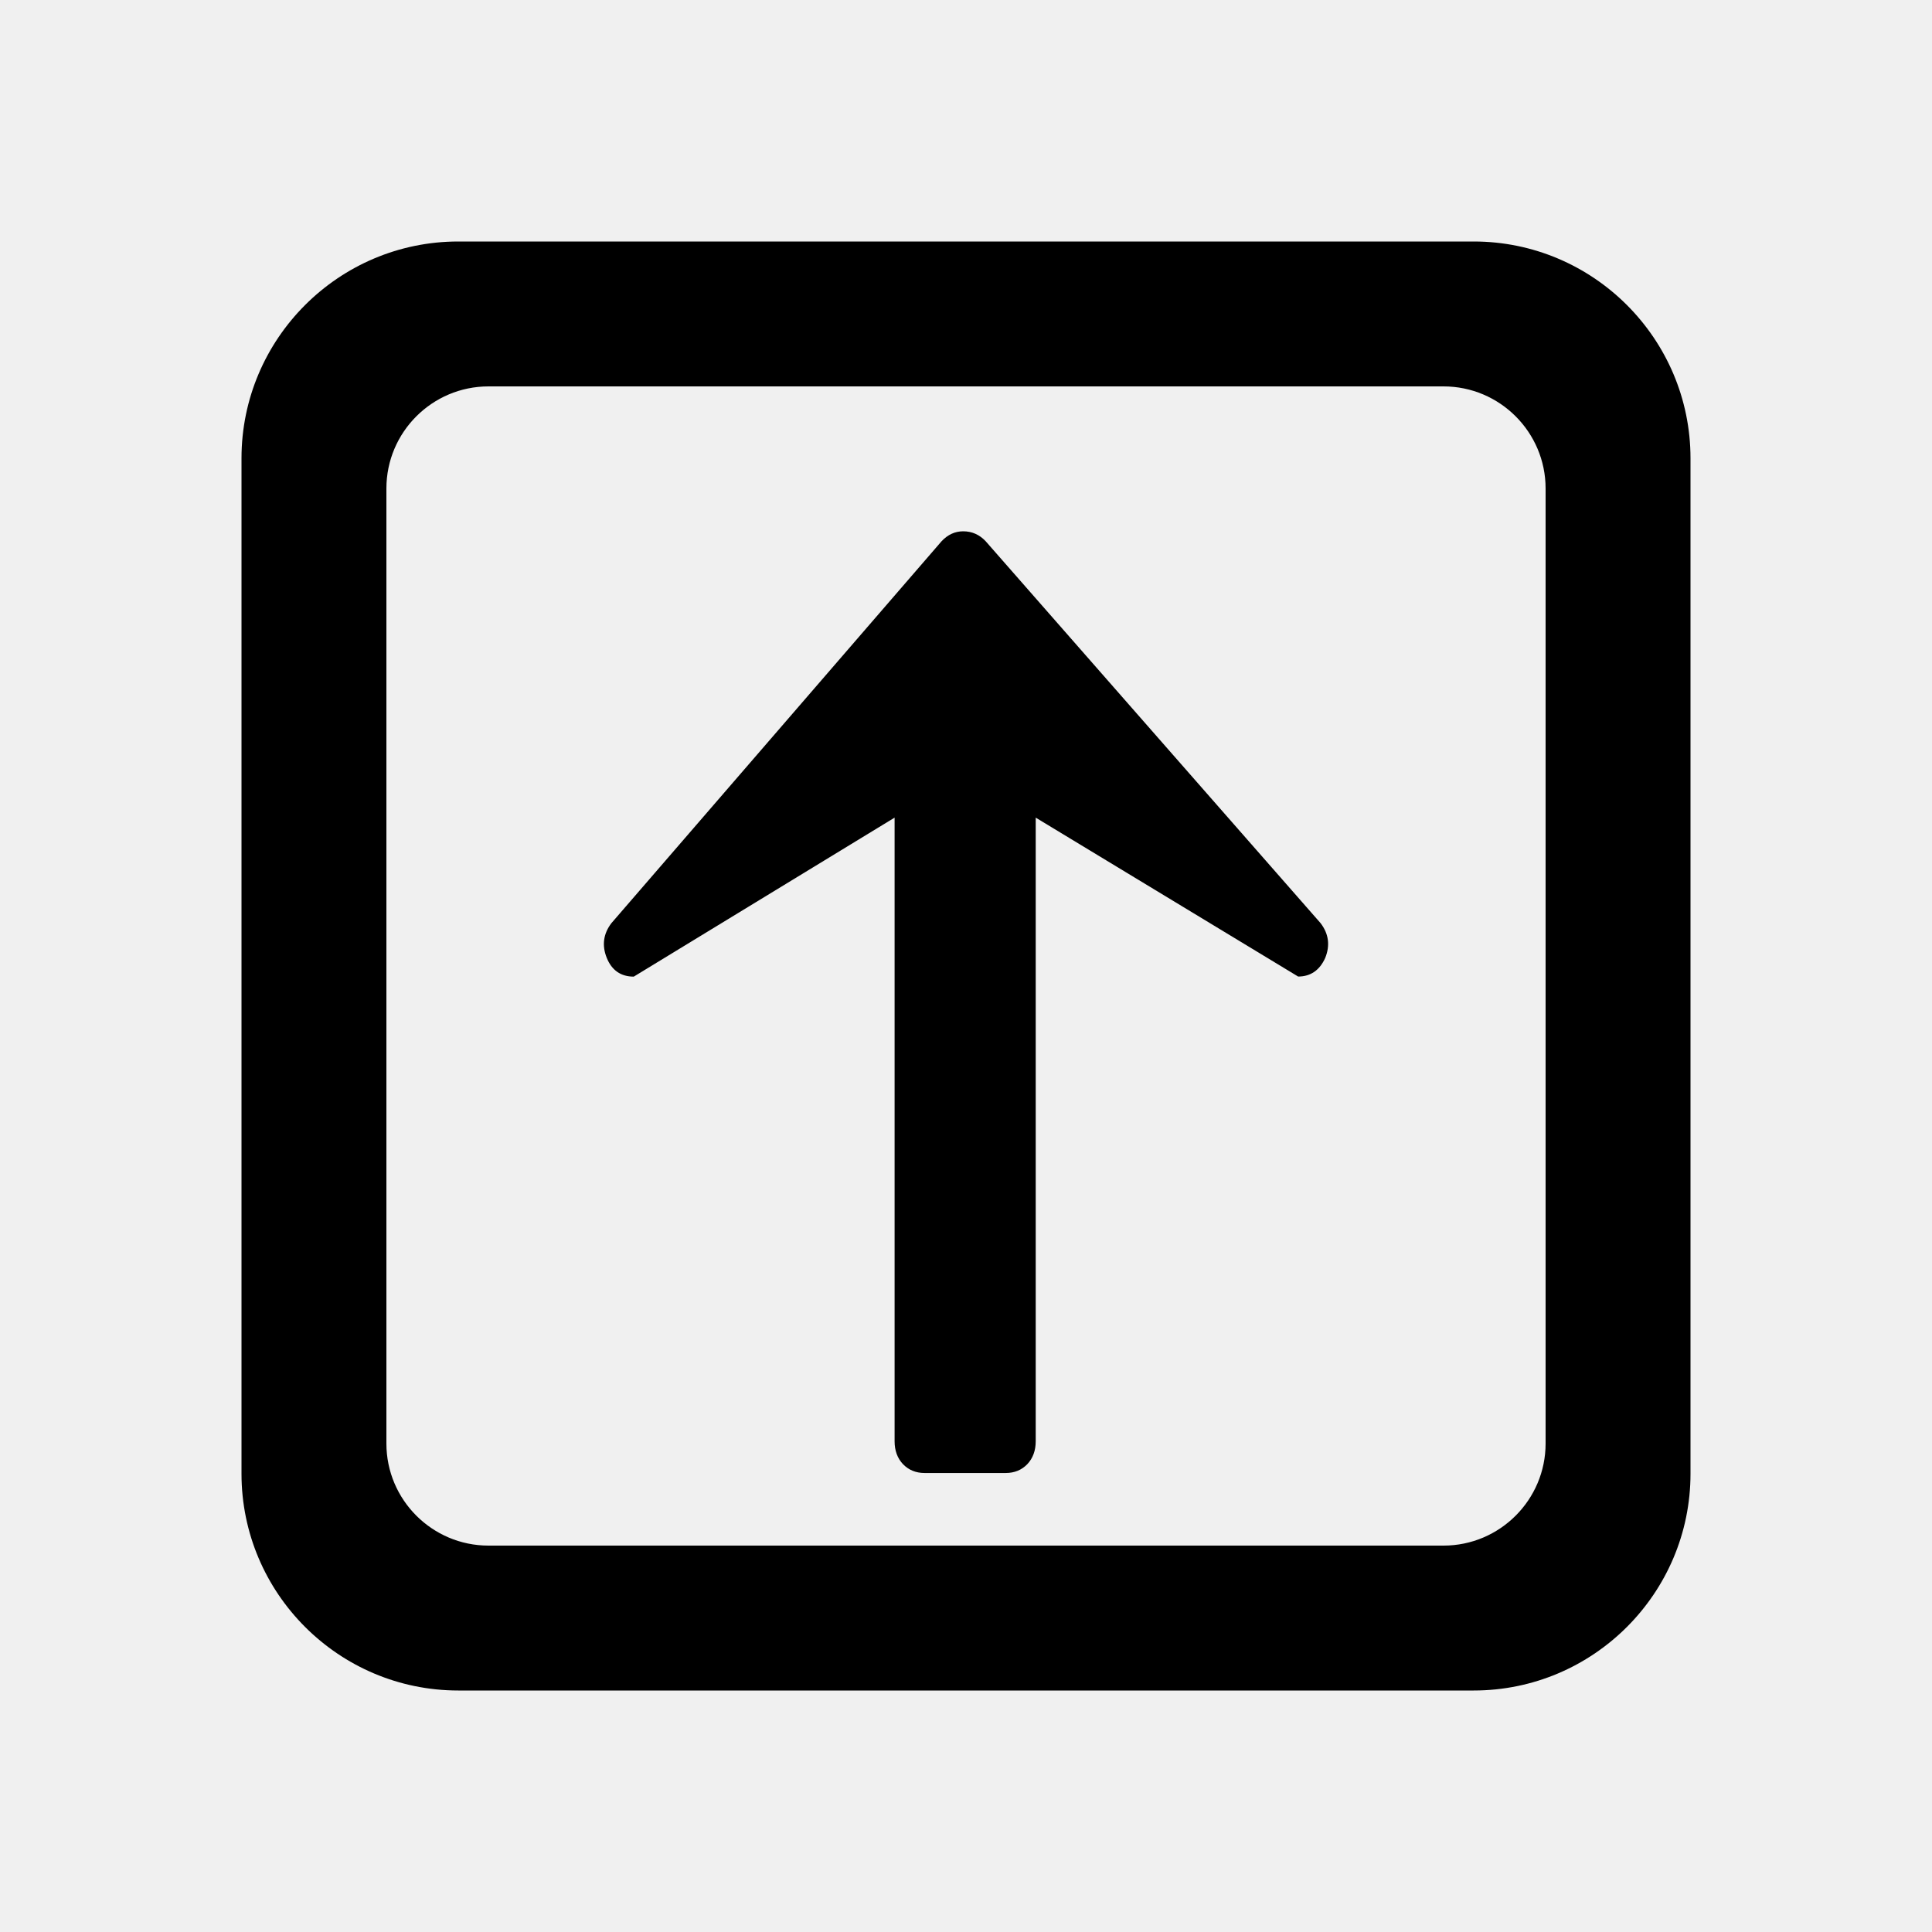
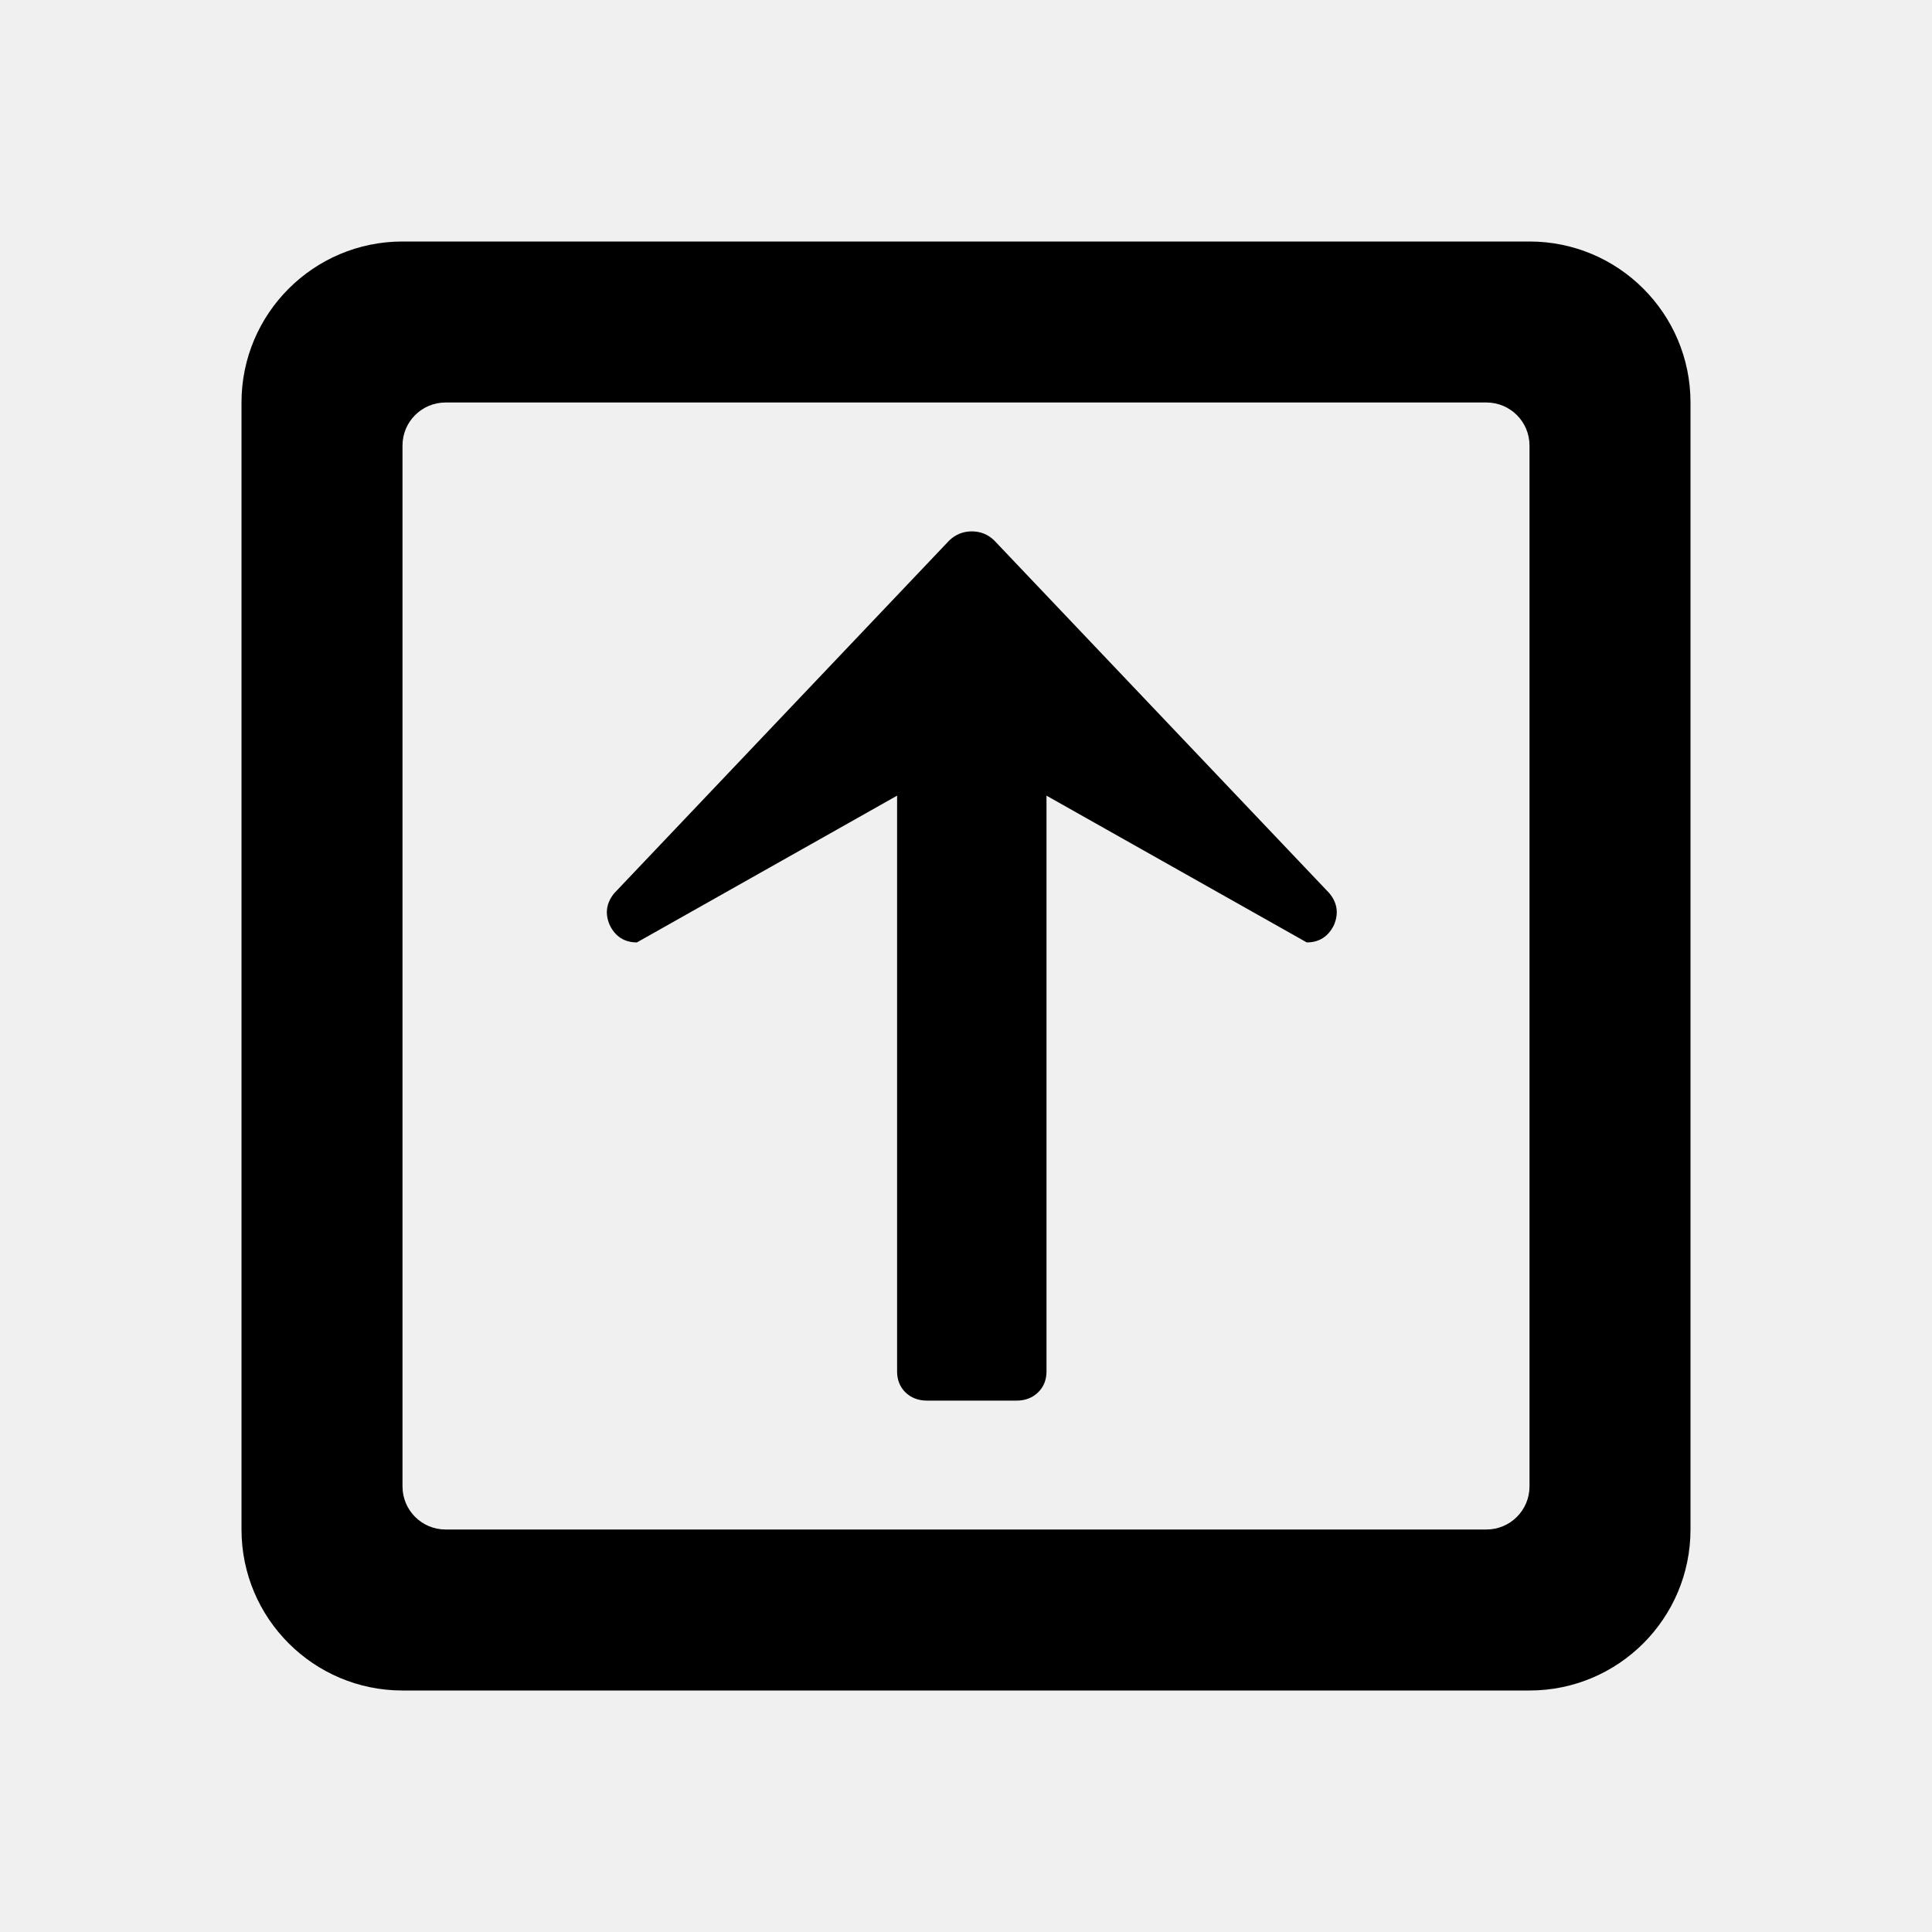
- <svg xmlns="http://www.w3.org/2000/svg" xmlns:xlink="http://www.w3.org/1999/xlink" width="24px" height="24px" viewBox="0 0 24 24" version="1.1">
-   <defs>
-     <path d="M6.068,4.8 C5.369,4.8 4.8,5.369 4.8,6.068 L4.8,17.932 C4.8,18.631 5.369,19.2 6.068,19.2 L17.932,19.2 C18.631,19.2 19.2,18.631 19.2,17.932 L19.2,6.068 C19.2,5.369 18.631,4.8 17.932,4.8 L6.068,4.8 Z M5.693,21 C4.208,21 3,19.792 3,18.307 L3,5.693 C3,4.208 4.208,3 5.693,3 L18.307,3 C19.792,3 21,4.208 21,5.693 L21,18.307 C21,19.792 19.792,21 18.307,21 L5.693,21 Z M11.485,18.298 C11.377,18.298 11.287,18.261 11.217,18.188 C11.148,18.115 11.113,18.019 11.113,17.905 L11.113,10.157 L7.873,12.132 C7.712,12.132 7.599,12.053 7.537,11.898 C7.475,11.744 7.495,11.599 7.595,11.468 L11.697,6.723 C11.774,6.641 11.864,6.6 11.965,6.6 C12.073,6.6 12.167,6.641 12.244,6.723 L16.405,11.468 C16.505,11.599 16.525,11.743 16.463,11.898 C16.394,12.053 16.28,12.131 16.126,12.131 L12.866,10.157 L12.866,17.905 C12.866,18.019 12.831,18.115 12.762,18.188 C12.692,18.261 12.602,18.298 12.494,18.298 L11.485,18.298 Z" id="path-1" />
-   </defs>
+ <svg xmlns="http://www.w3.org/2000/svg" width="24px" height="24px" viewBox="0 0 24 24" version="1.1">
  <g id="arrow-up-rect" stroke="none" stroke-width="1" fill="none" fill-rule="evenodd">
-     <mask id="mask-2" fill="white">
-       <use xlink:href="#path-1" />
-     </mask>
-     <use id="Fill1" fill="#000000" xlink:href="#path-1" />
+     <g id="Mask" transform="translate(3, 3)" fill="#000000">
+       <path d="M9.628,14.399 L8.516,14.399 C8.408,14.399 8.318,14.364 8.248,14.297 C8.179,14.229 8.144,14.142 8.144,14.036 L8.144,6.884 L4.912,8.707 C4.757,8.707 4.643,8.634 4.574,8.491 C4.512,8.348 4.532,8.214 4.632,8.094 L8.792,3.714 C8.87,3.639 8.964,3.601 9.072,3.601 C9.181,3.601 9.274,3.639 9.351,3.714 L13.512,8.094 C13.613,8.214 13.632,8.348 13.571,8.491 C13.501,8.634 13.387,8.707 13.233,8.707 L10,6.884 L10,14.036 C10,14.142 9.965,14.229 9.895,14.297 C9.826,14.364 9.736,14.399 9.628,14.399 Z" id="Fill-4" />
+       <path d="M15.465,16 L2.535,16 C2.239,16 2,15.76 2,15.465 L2,2.535 C2,2.239 2.239,2 2.535,2 L15.465,2 C15.761,2 16,2.239 16,2.535 L16,15.465 C16,15.76 15.761,16 15.465,16 M16,0 L2,0 C0.896,0 -0,0.896 -0,2 L-0,16 C-0,17.104 0.896,18 2,18 L16,18 C17.105,18 18,17.104 18,16 L18,2 C18,0.896 17.105,0 16,0" id="Fill-1" />
+     </g>
  </g>
</svg>
